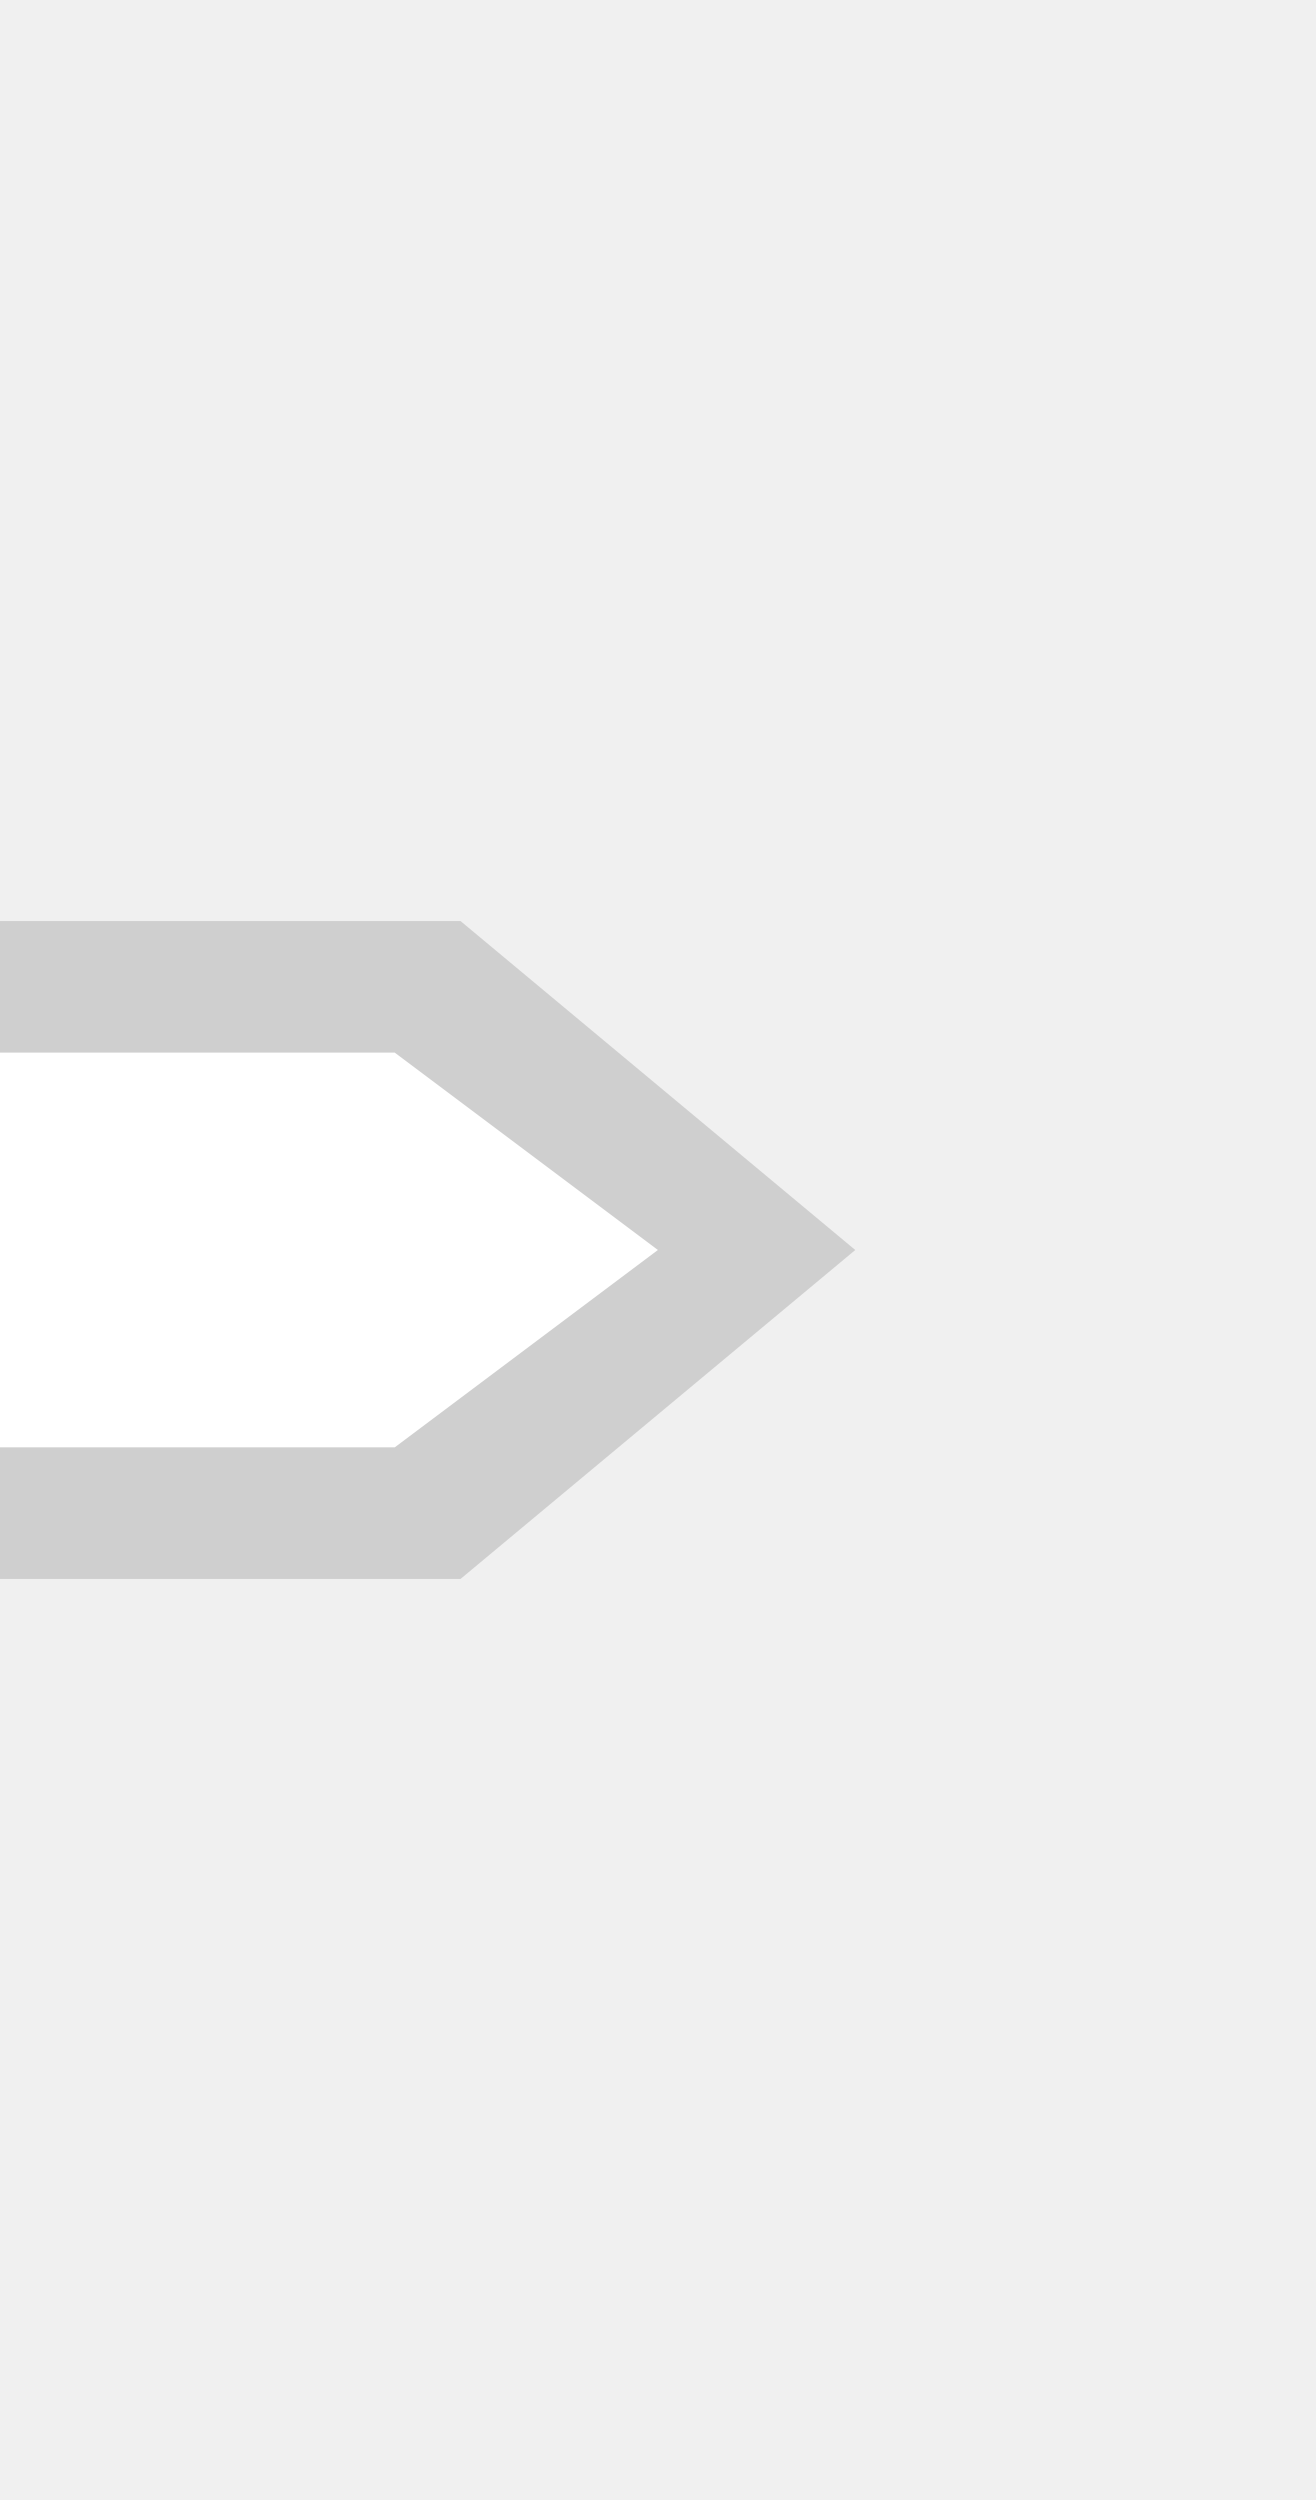
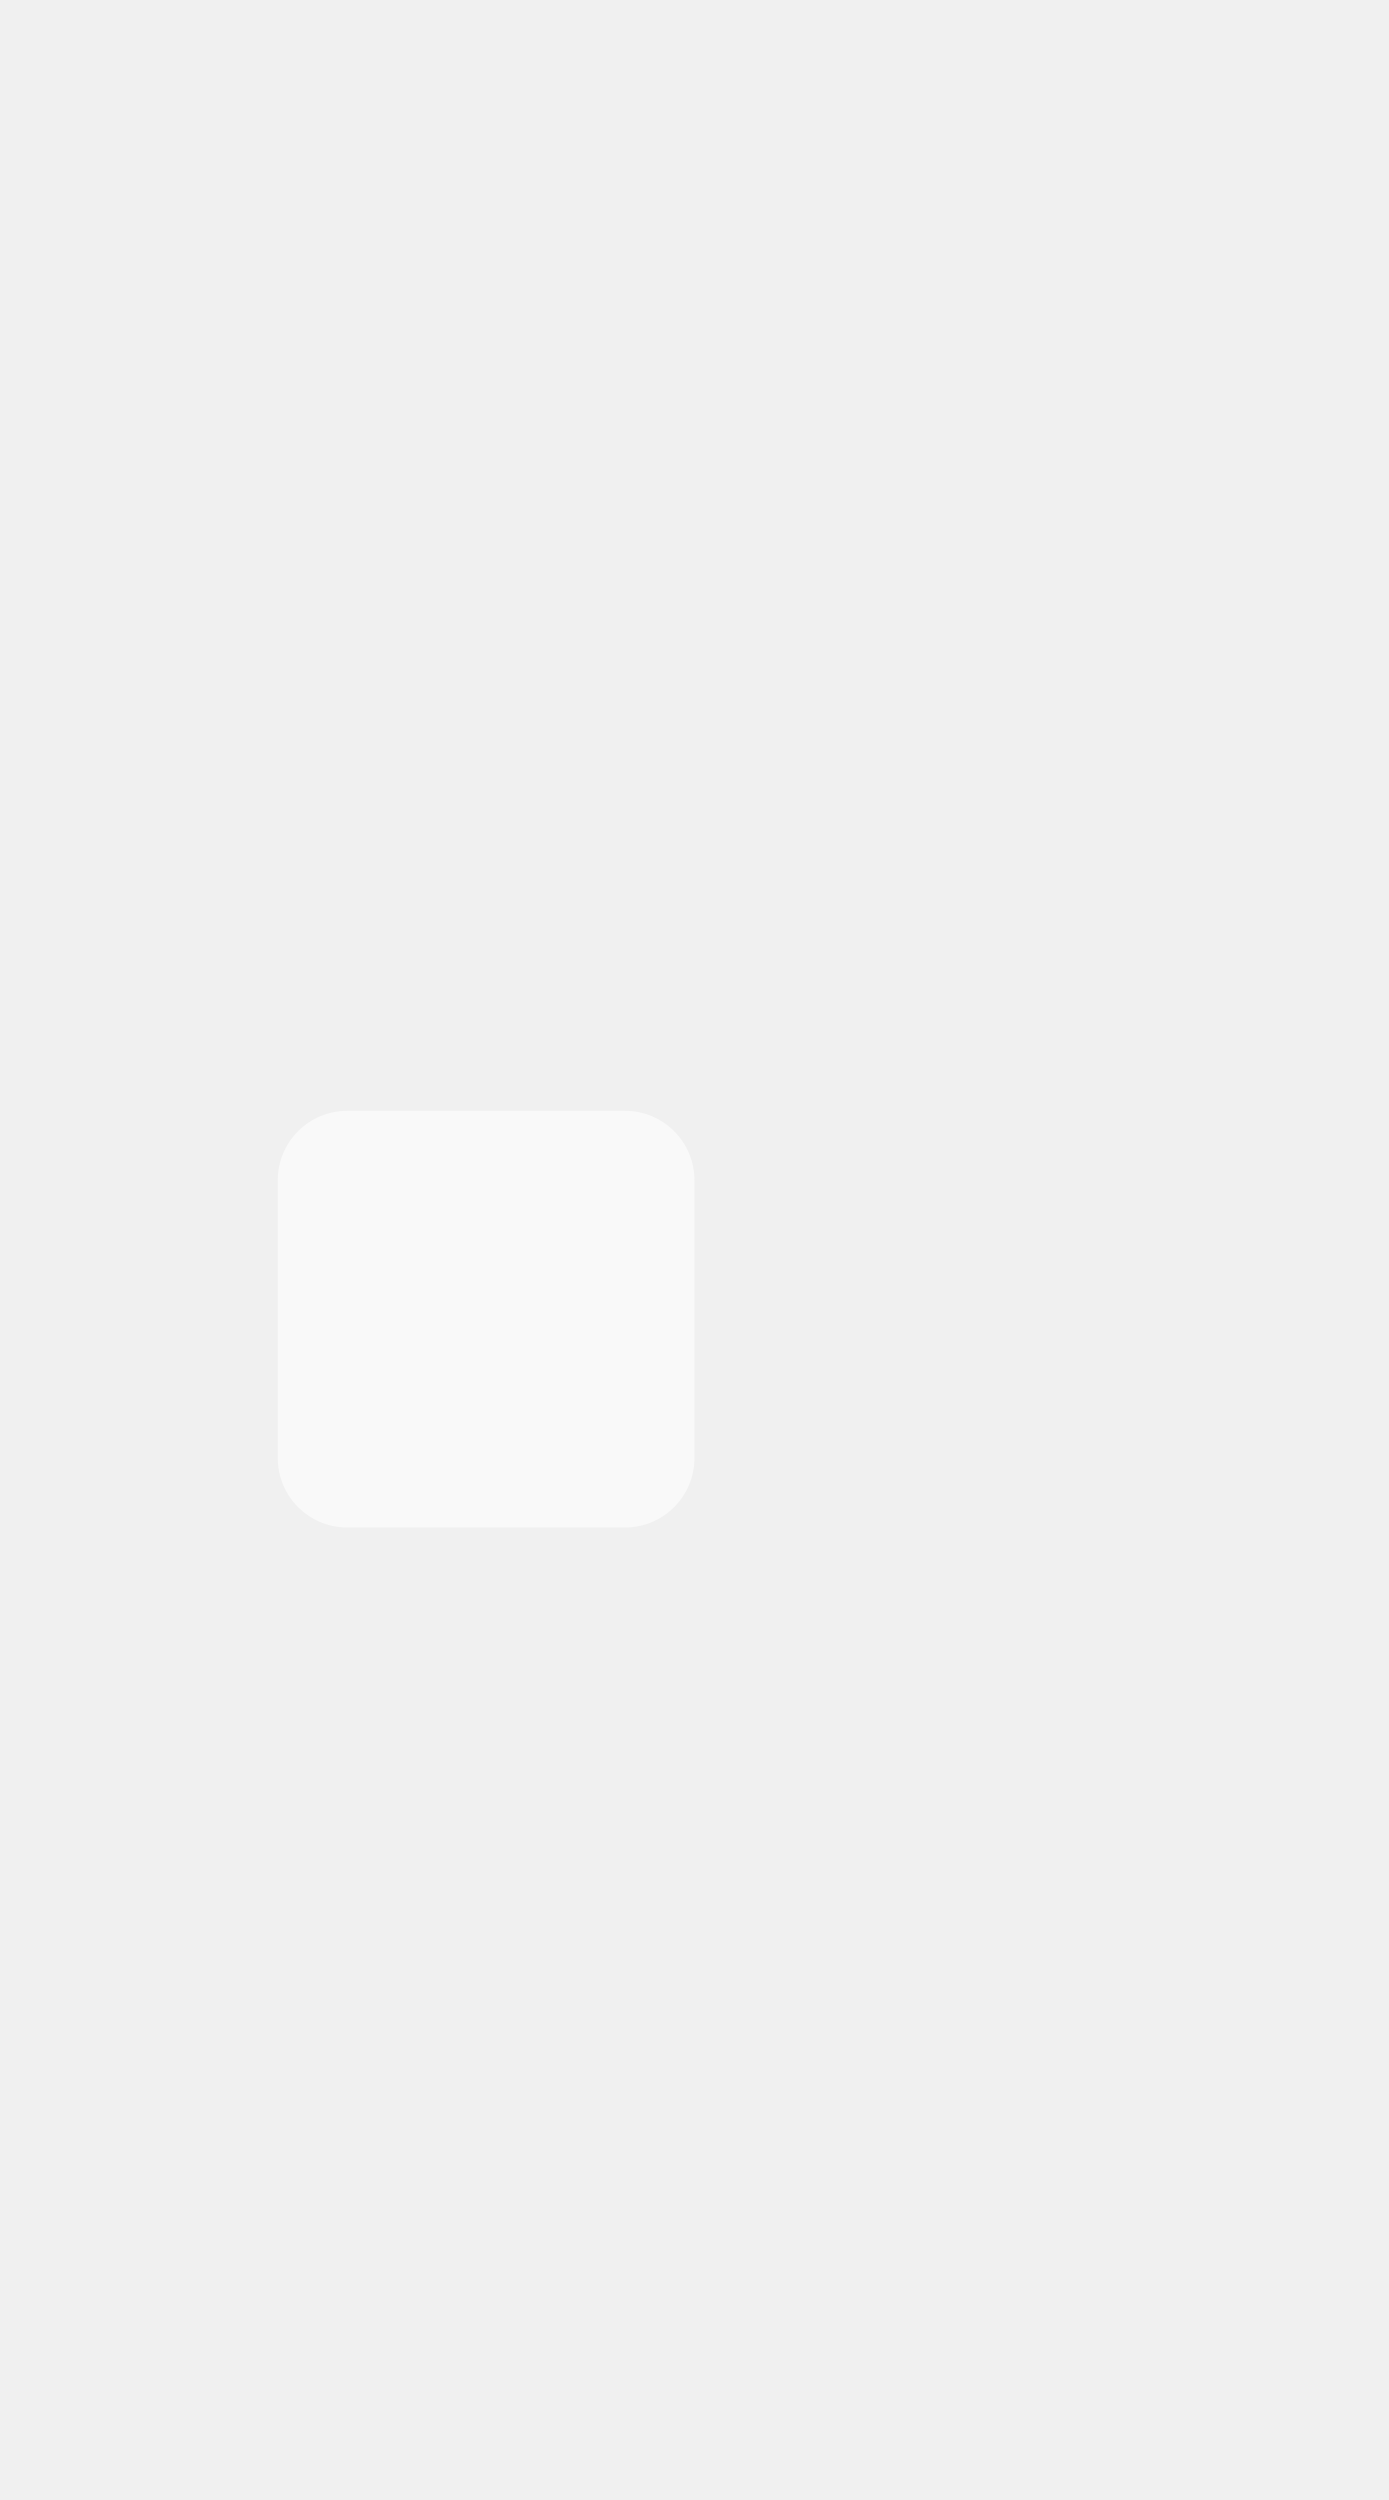
- <svg xmlns="http://www.w3.org/2000/svg" width="10" height="19" id="svg2" version="1.1">
-   <defs id="defs4">
-     <clipPath clipPathUnits="userSpaceOnUse" id="clipPath4069">
-       <rect style="opacity:0.12;color:#000000;fill:#ff00ff;fill-opacity:1;fill-rule:nonzero;stroke:none;stroke-width:1;marker:none;visibility:visible;display:inline;overflow:visible;enable-background:accumulate" id="rect4071" width="10" height="19" x="20" y="1033.362" />
+ <svg xmlns="http://www.w3.org/2000/svg" width="10" height="18">
+   <defs>
+     <clipPath>
+       <rect width="10" height="19" x="20" y="1033.36" opacity="0.12" fill="#ff00ff" color="#000000" />
    </clipPath>
  </defs>
-   <g id="layer1" transform="translate(0,-1033.362)">
-     <path id="path5728" d="m 0,1040.362 3.5,0 3,2.5 -3,2.5 -3.5,0 z" style="fill:#000000;stroke:none;opacity:0.14" />
-     <path style="fill:#ffffff;stroke:none" d="m 0,1041.362 3,0 2,1.5 -2,1.5 -3,0 z" id="path4742" />
+   <g transform="translate(0,-1034.362)">
+     <rect rx="0.5" y="1042.36" x="2" height="3" width="3" fill="#f9f9f9" />
  </g>
</svg>
